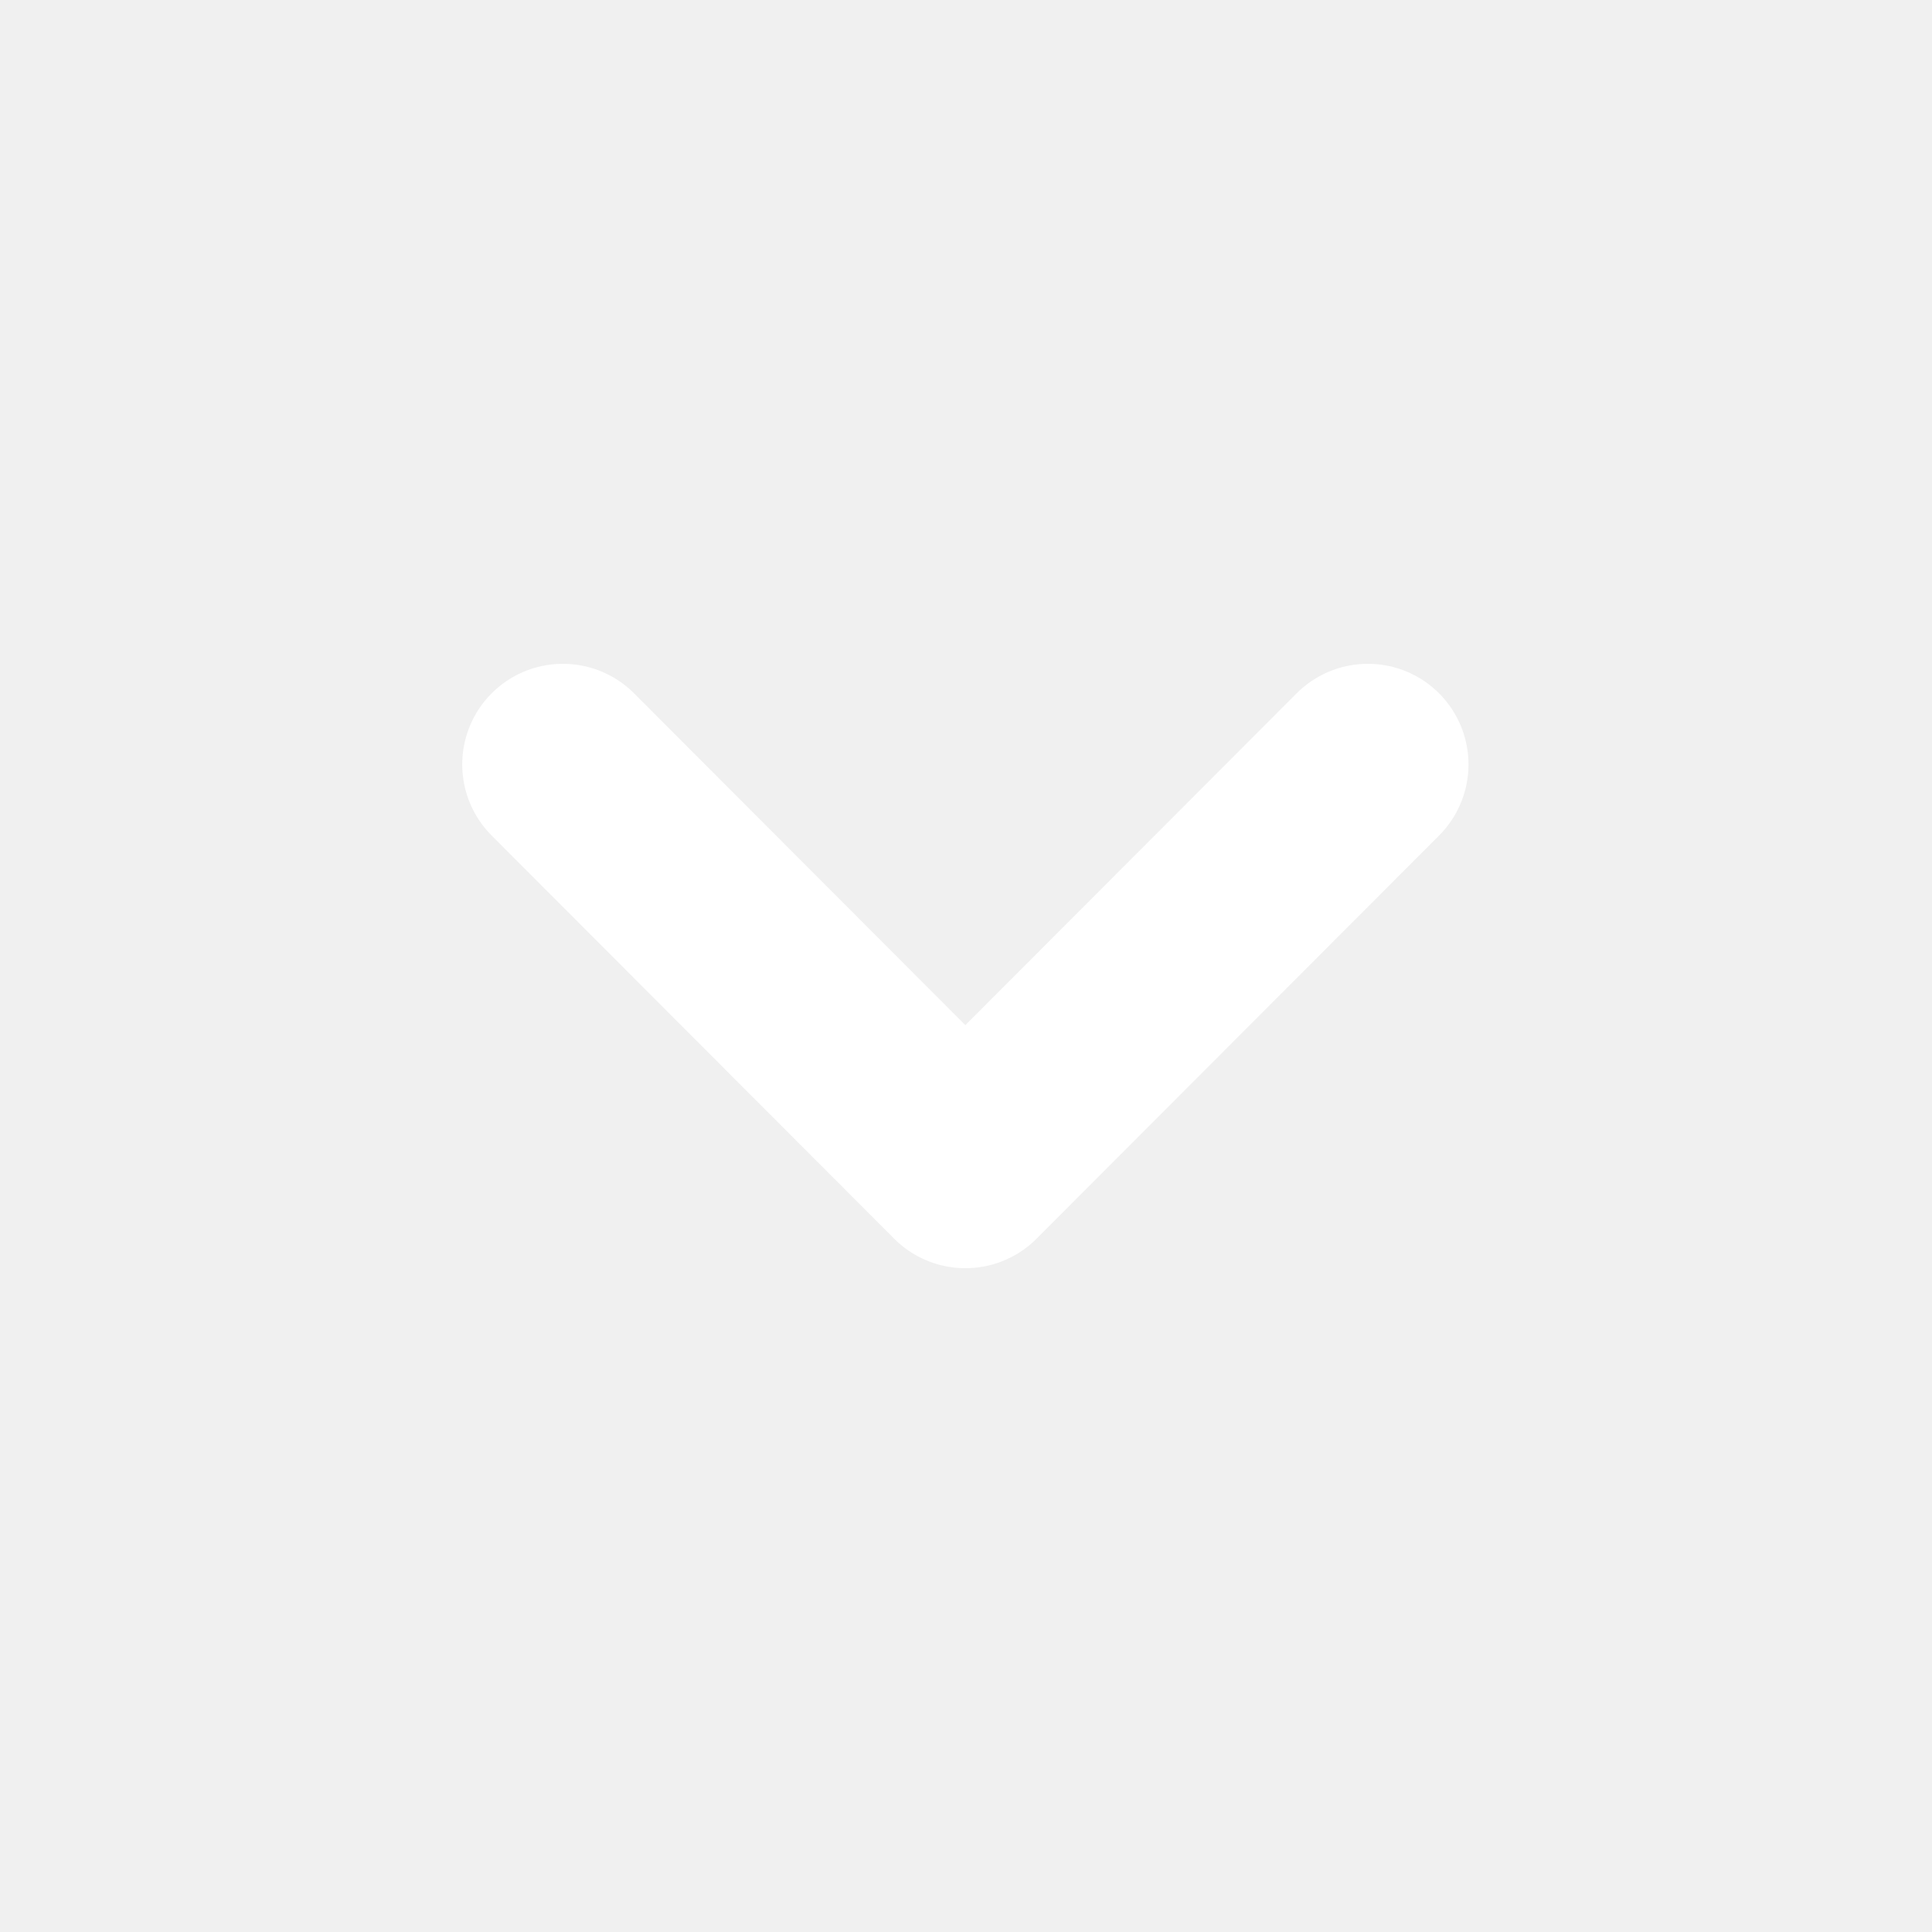
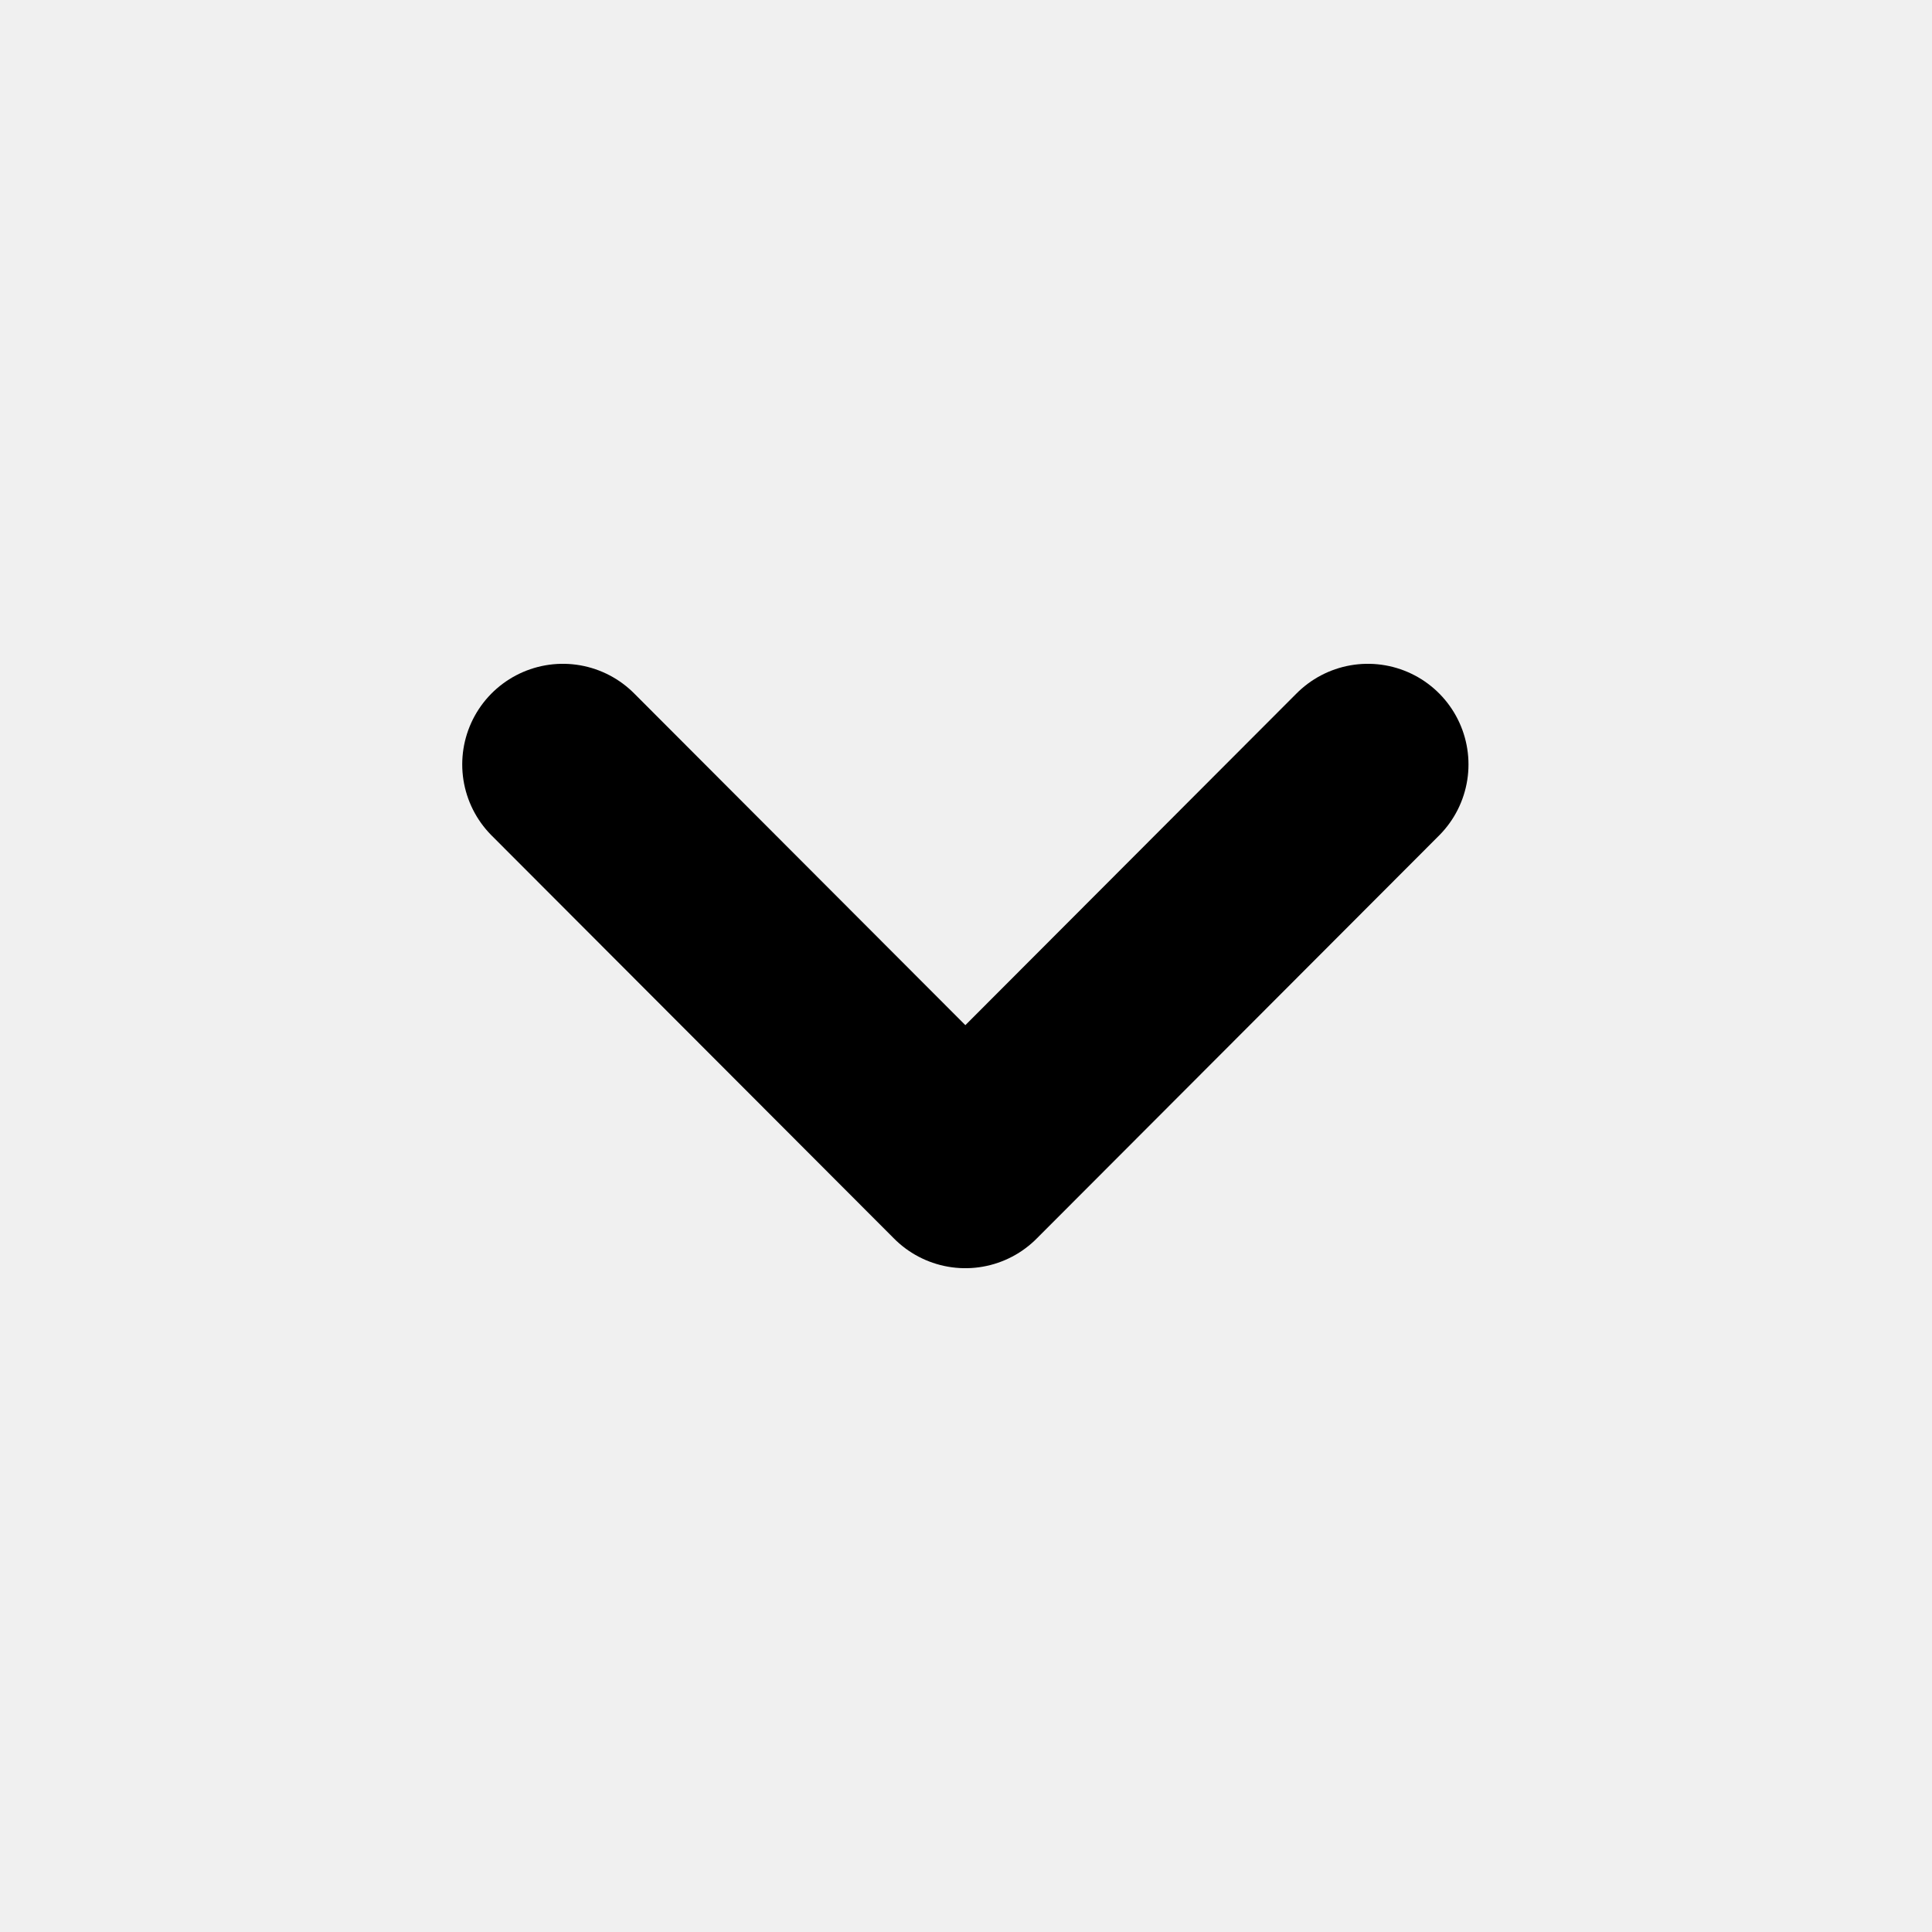
<svg xmlns="http://www.w3.org/2000/svg" width="12" height="12" viewBox="0 0 12 12" fill="none">
-   <path d="M3.496 4.748L5.996 7.252L8.496 4.748" stroke="white" stroke-width="1.25" stroke-linecap="round" stroke-linejoin="round" />
+   <path d="M3.496 4.748L5.996 7.252L8.496 4.748" stroke="currentColor" stroke-width="1.25" stroke-linecap="round" stroke-linejoin="round" />
</svg>
